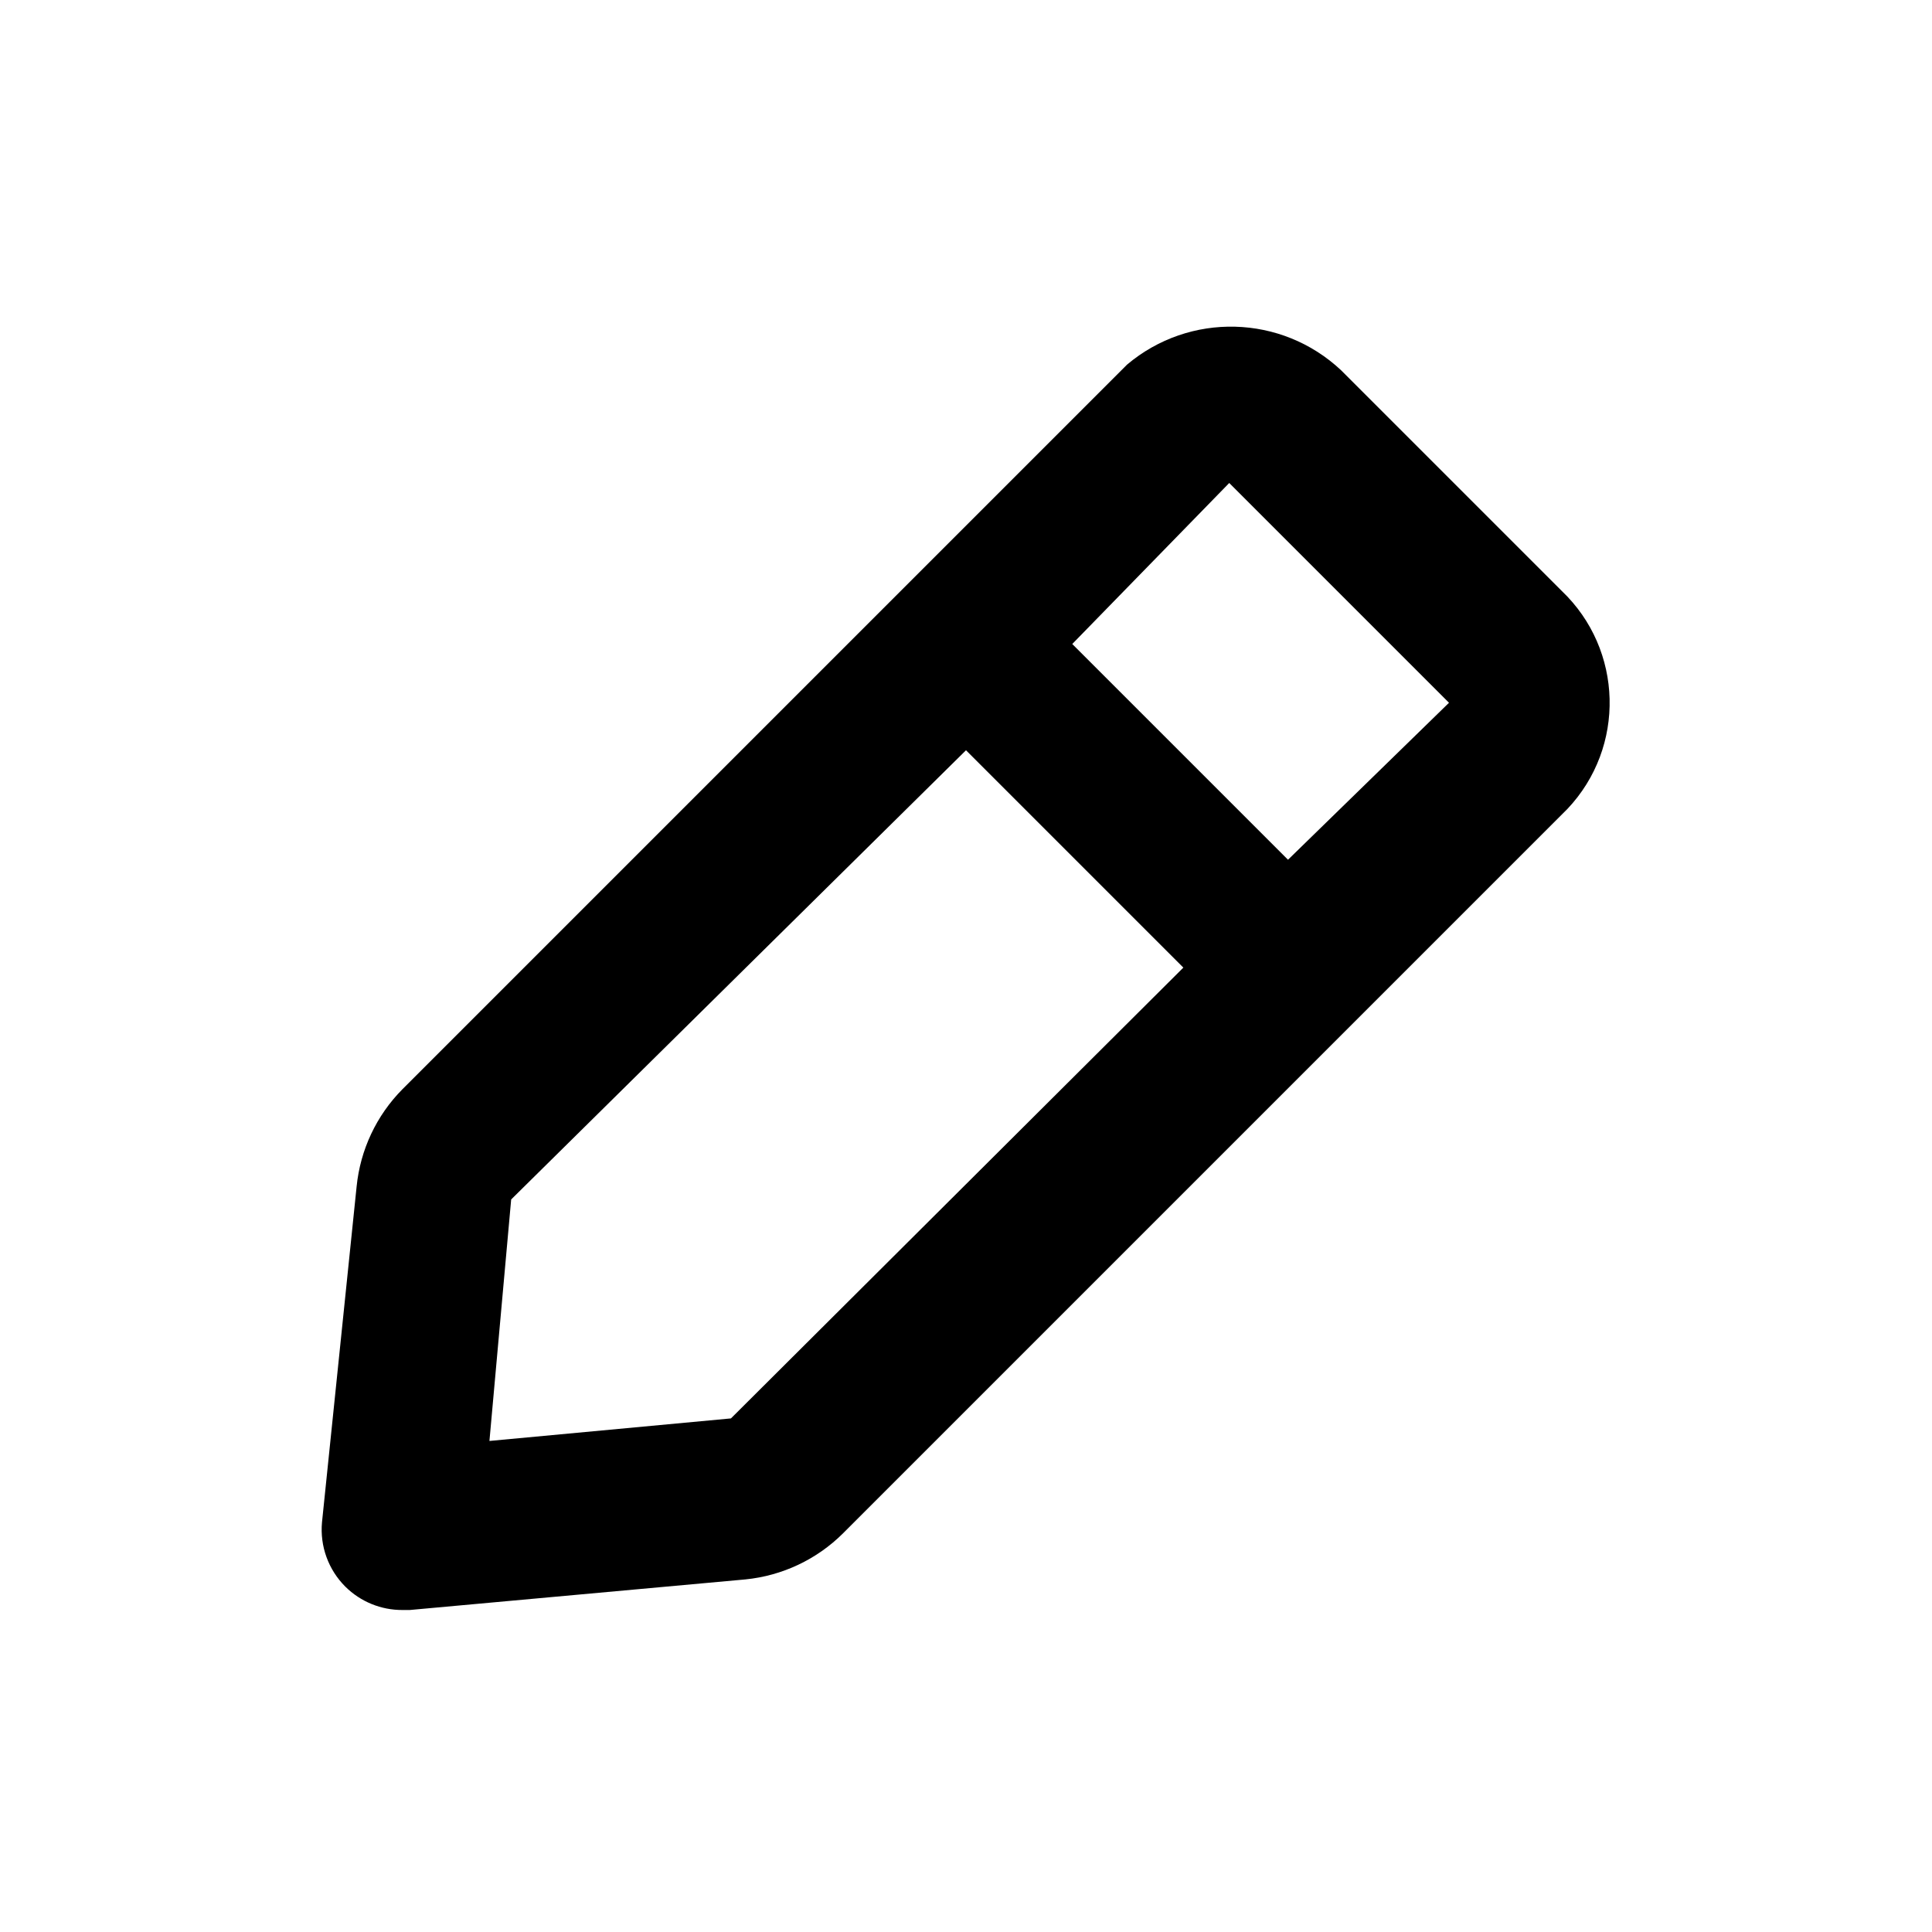
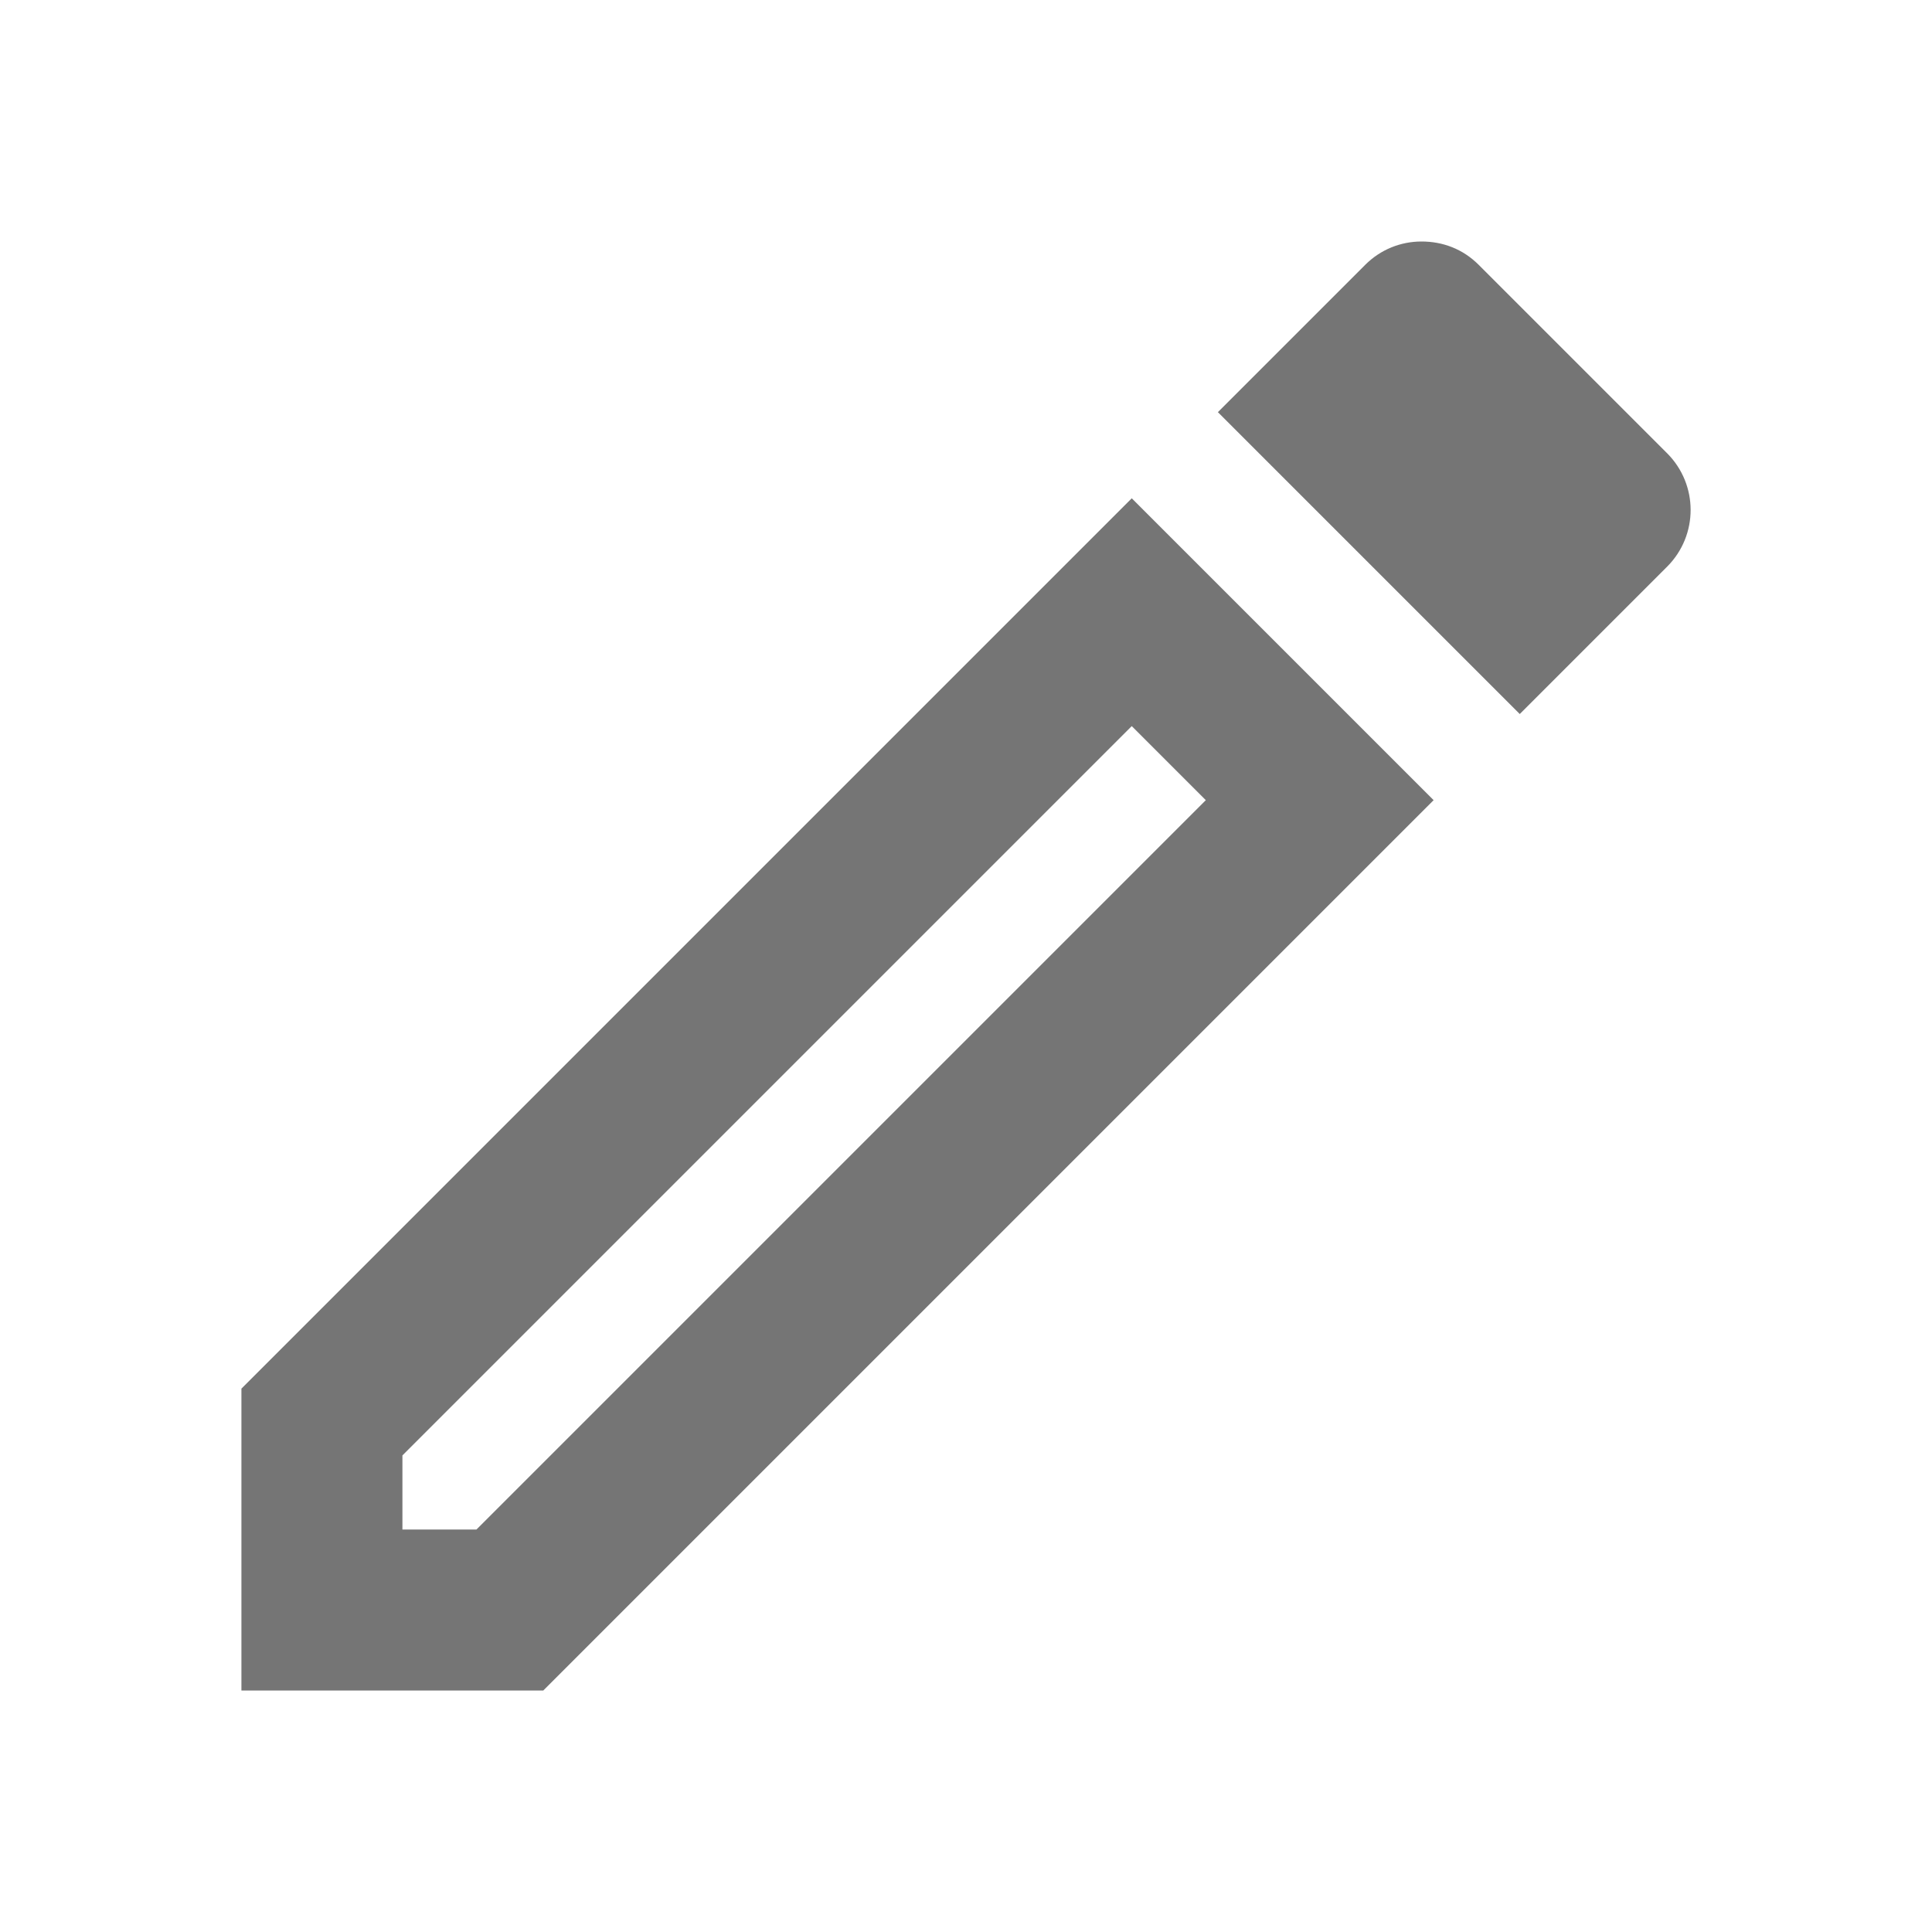
- <svg xmlns="http://www.w3.org/2000/svg" viewBox="0 0 24 24">
-   <g data-name="Layer 2">
-     <g data-name="edit">
-       <rect width="24" height="24" opacity="0" />
-       <path d="M19.4 7.34L16.66 4.6A2 2 0 0 0 14 4.53l-9 9a2 2 0 0 0-.57 1.21L4 18.91a1 1 0 0 0 .29.8A1 1 0 0 0 5 20h.09l4.17-.38a2 2 0 0 0 1.21-.57l9-9a1.92 1.92 0 0 0-.07-2.71zM9.08 17.62l-3 .28.27-3L12 9.32l2.7 2.7zM16 10.68L13.32 8l1.95-2L18 8.73z" />
-     </g>
+ <svg xmlns="http://www.w3.org/2000/svg" width="24" height="24" viewBox="0 0 24 24" fill="none">
+   <g id="create_24px">
+     <path id="icon/content/create_24px" fill-rule="evenodd" clip-rule="evenodd" d="M18.369 3.29L20.709 5.63C21.099 6.02 21.099 6.65 20.709 7.04L18.879 8.87L15.129 5.12L16.959 3.29C17.149 3.1 17.399 3 17.659 3C17.919 3 18.169 3.09 18.369 3.29ZM2.999 17.25V21H6.749L17.809 9.94L14.059 6.19L2.999 17.25ZM5.919 19H4.999V18.08L14.059 9.02L14.979 9.94L5.919 19Z" fill="black" fill-opacity="0.54" />
  </g>
</svg>
